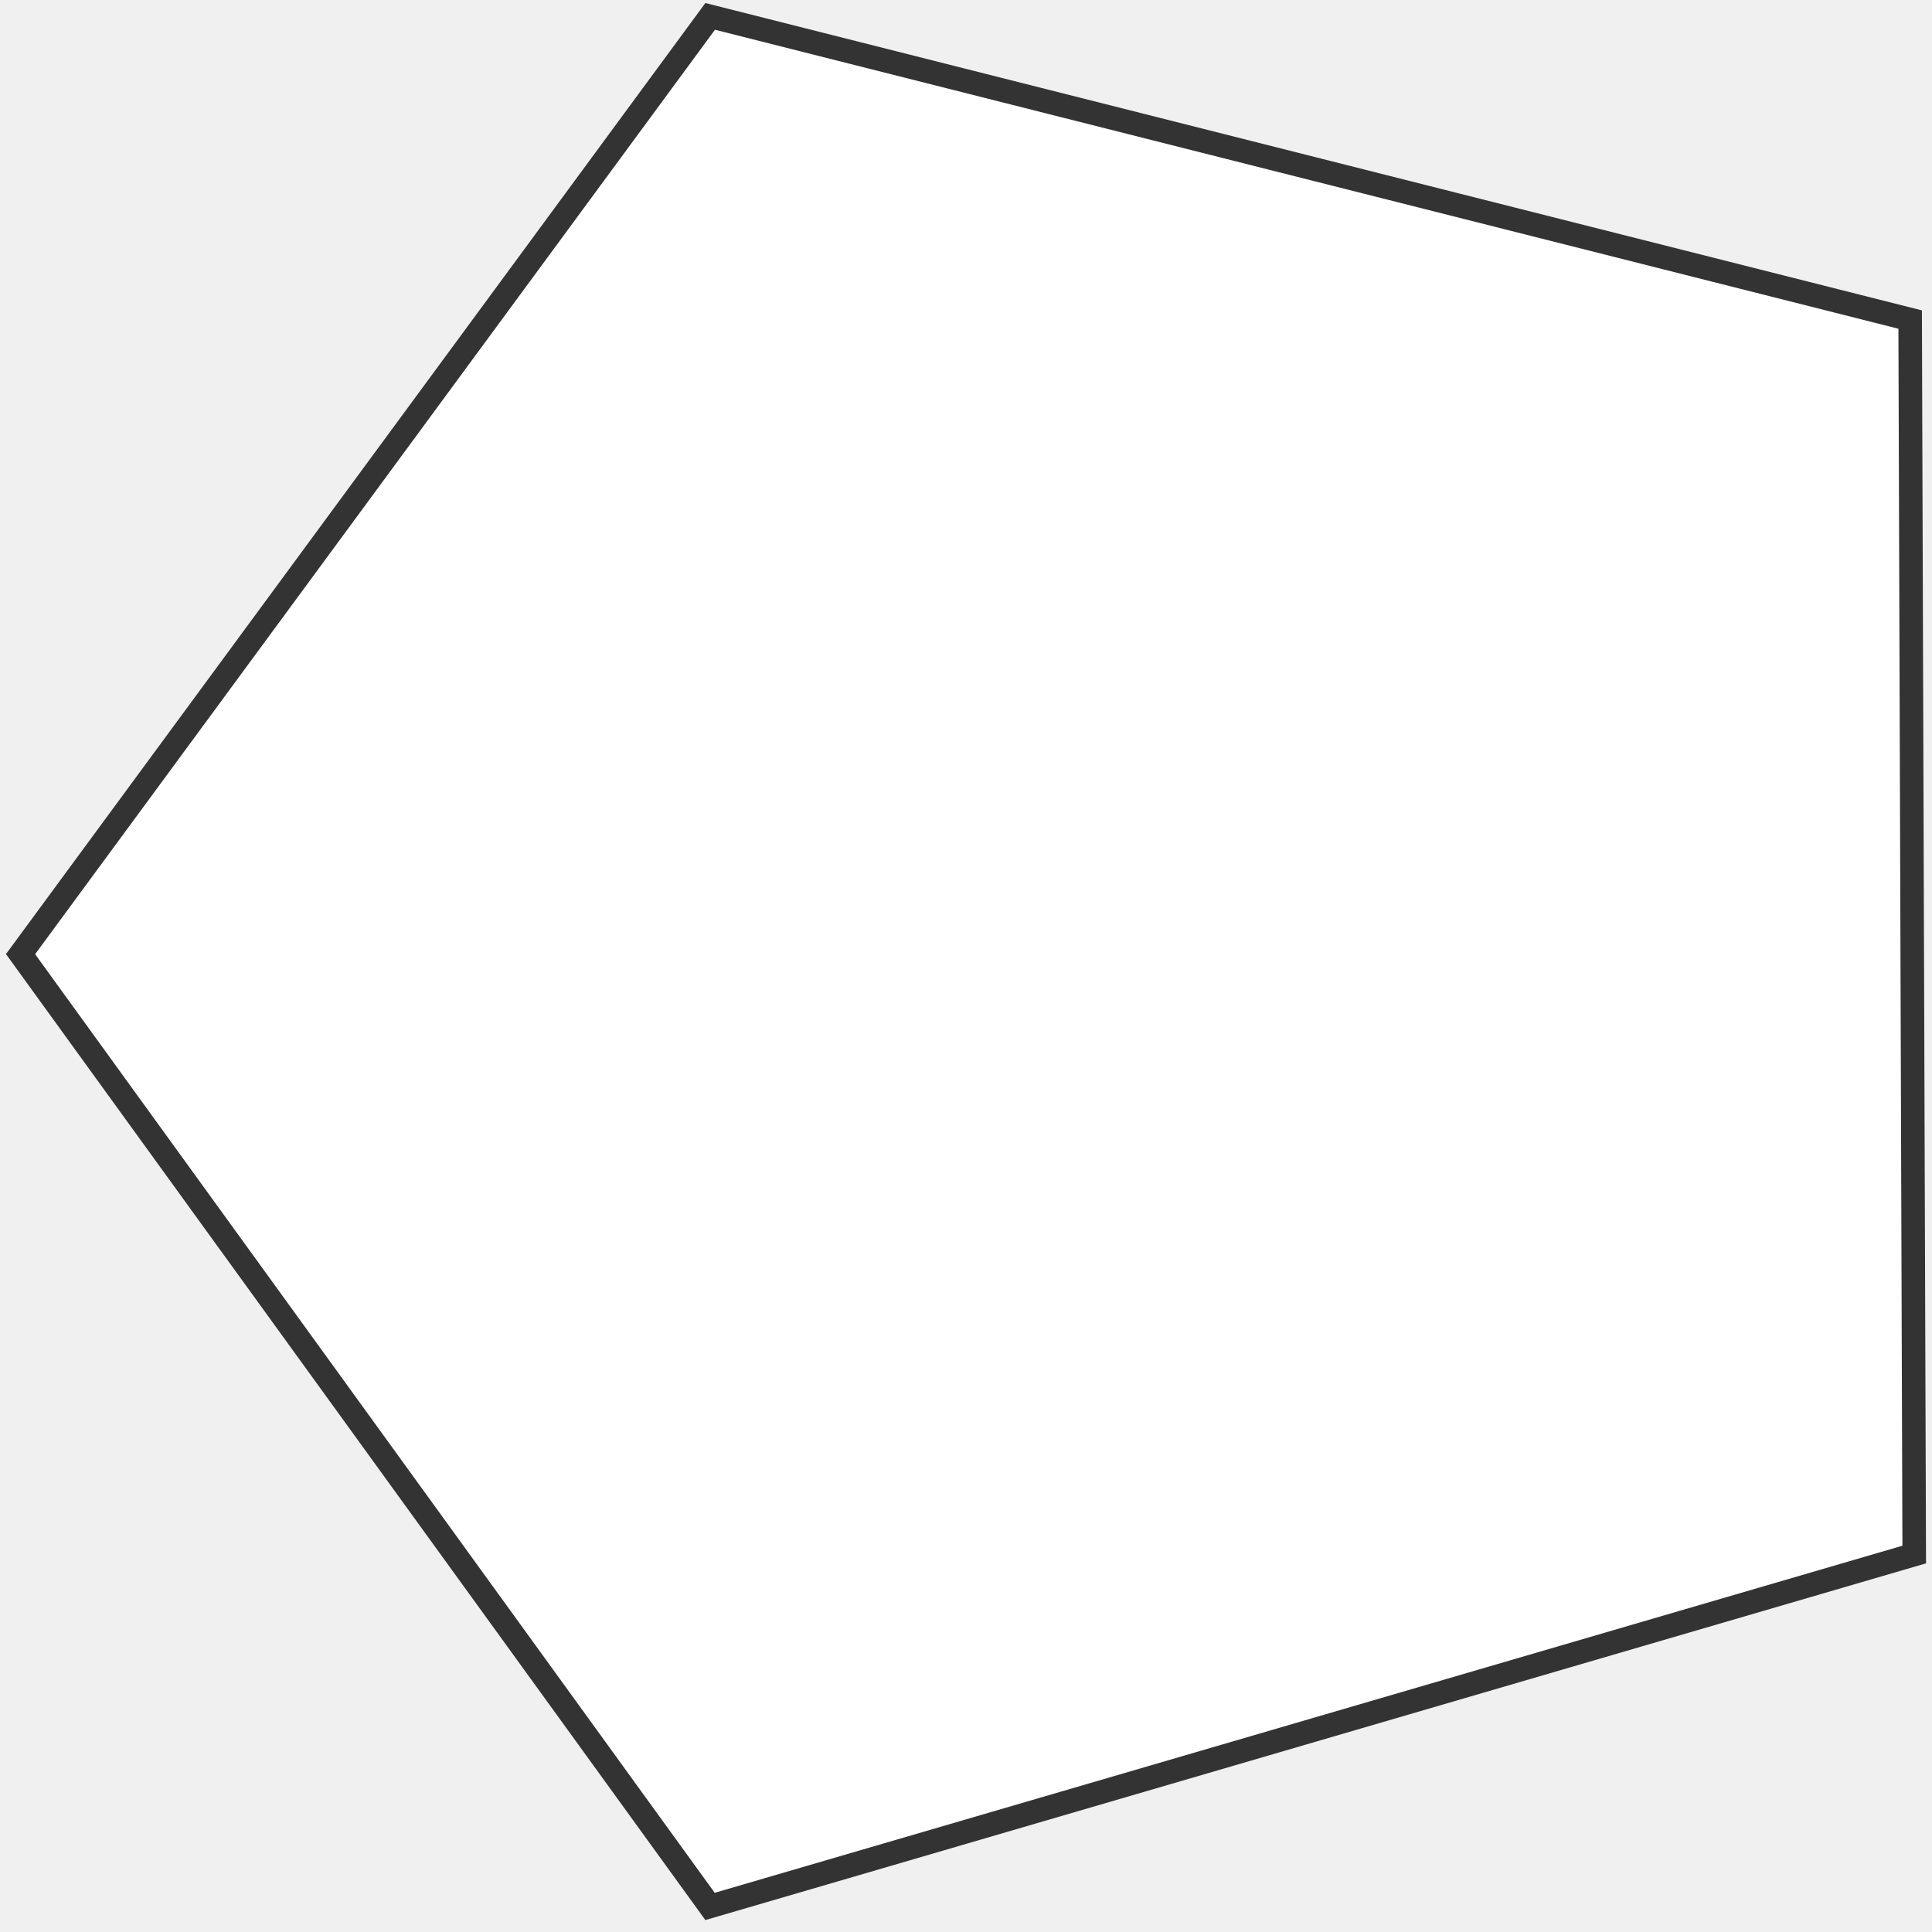
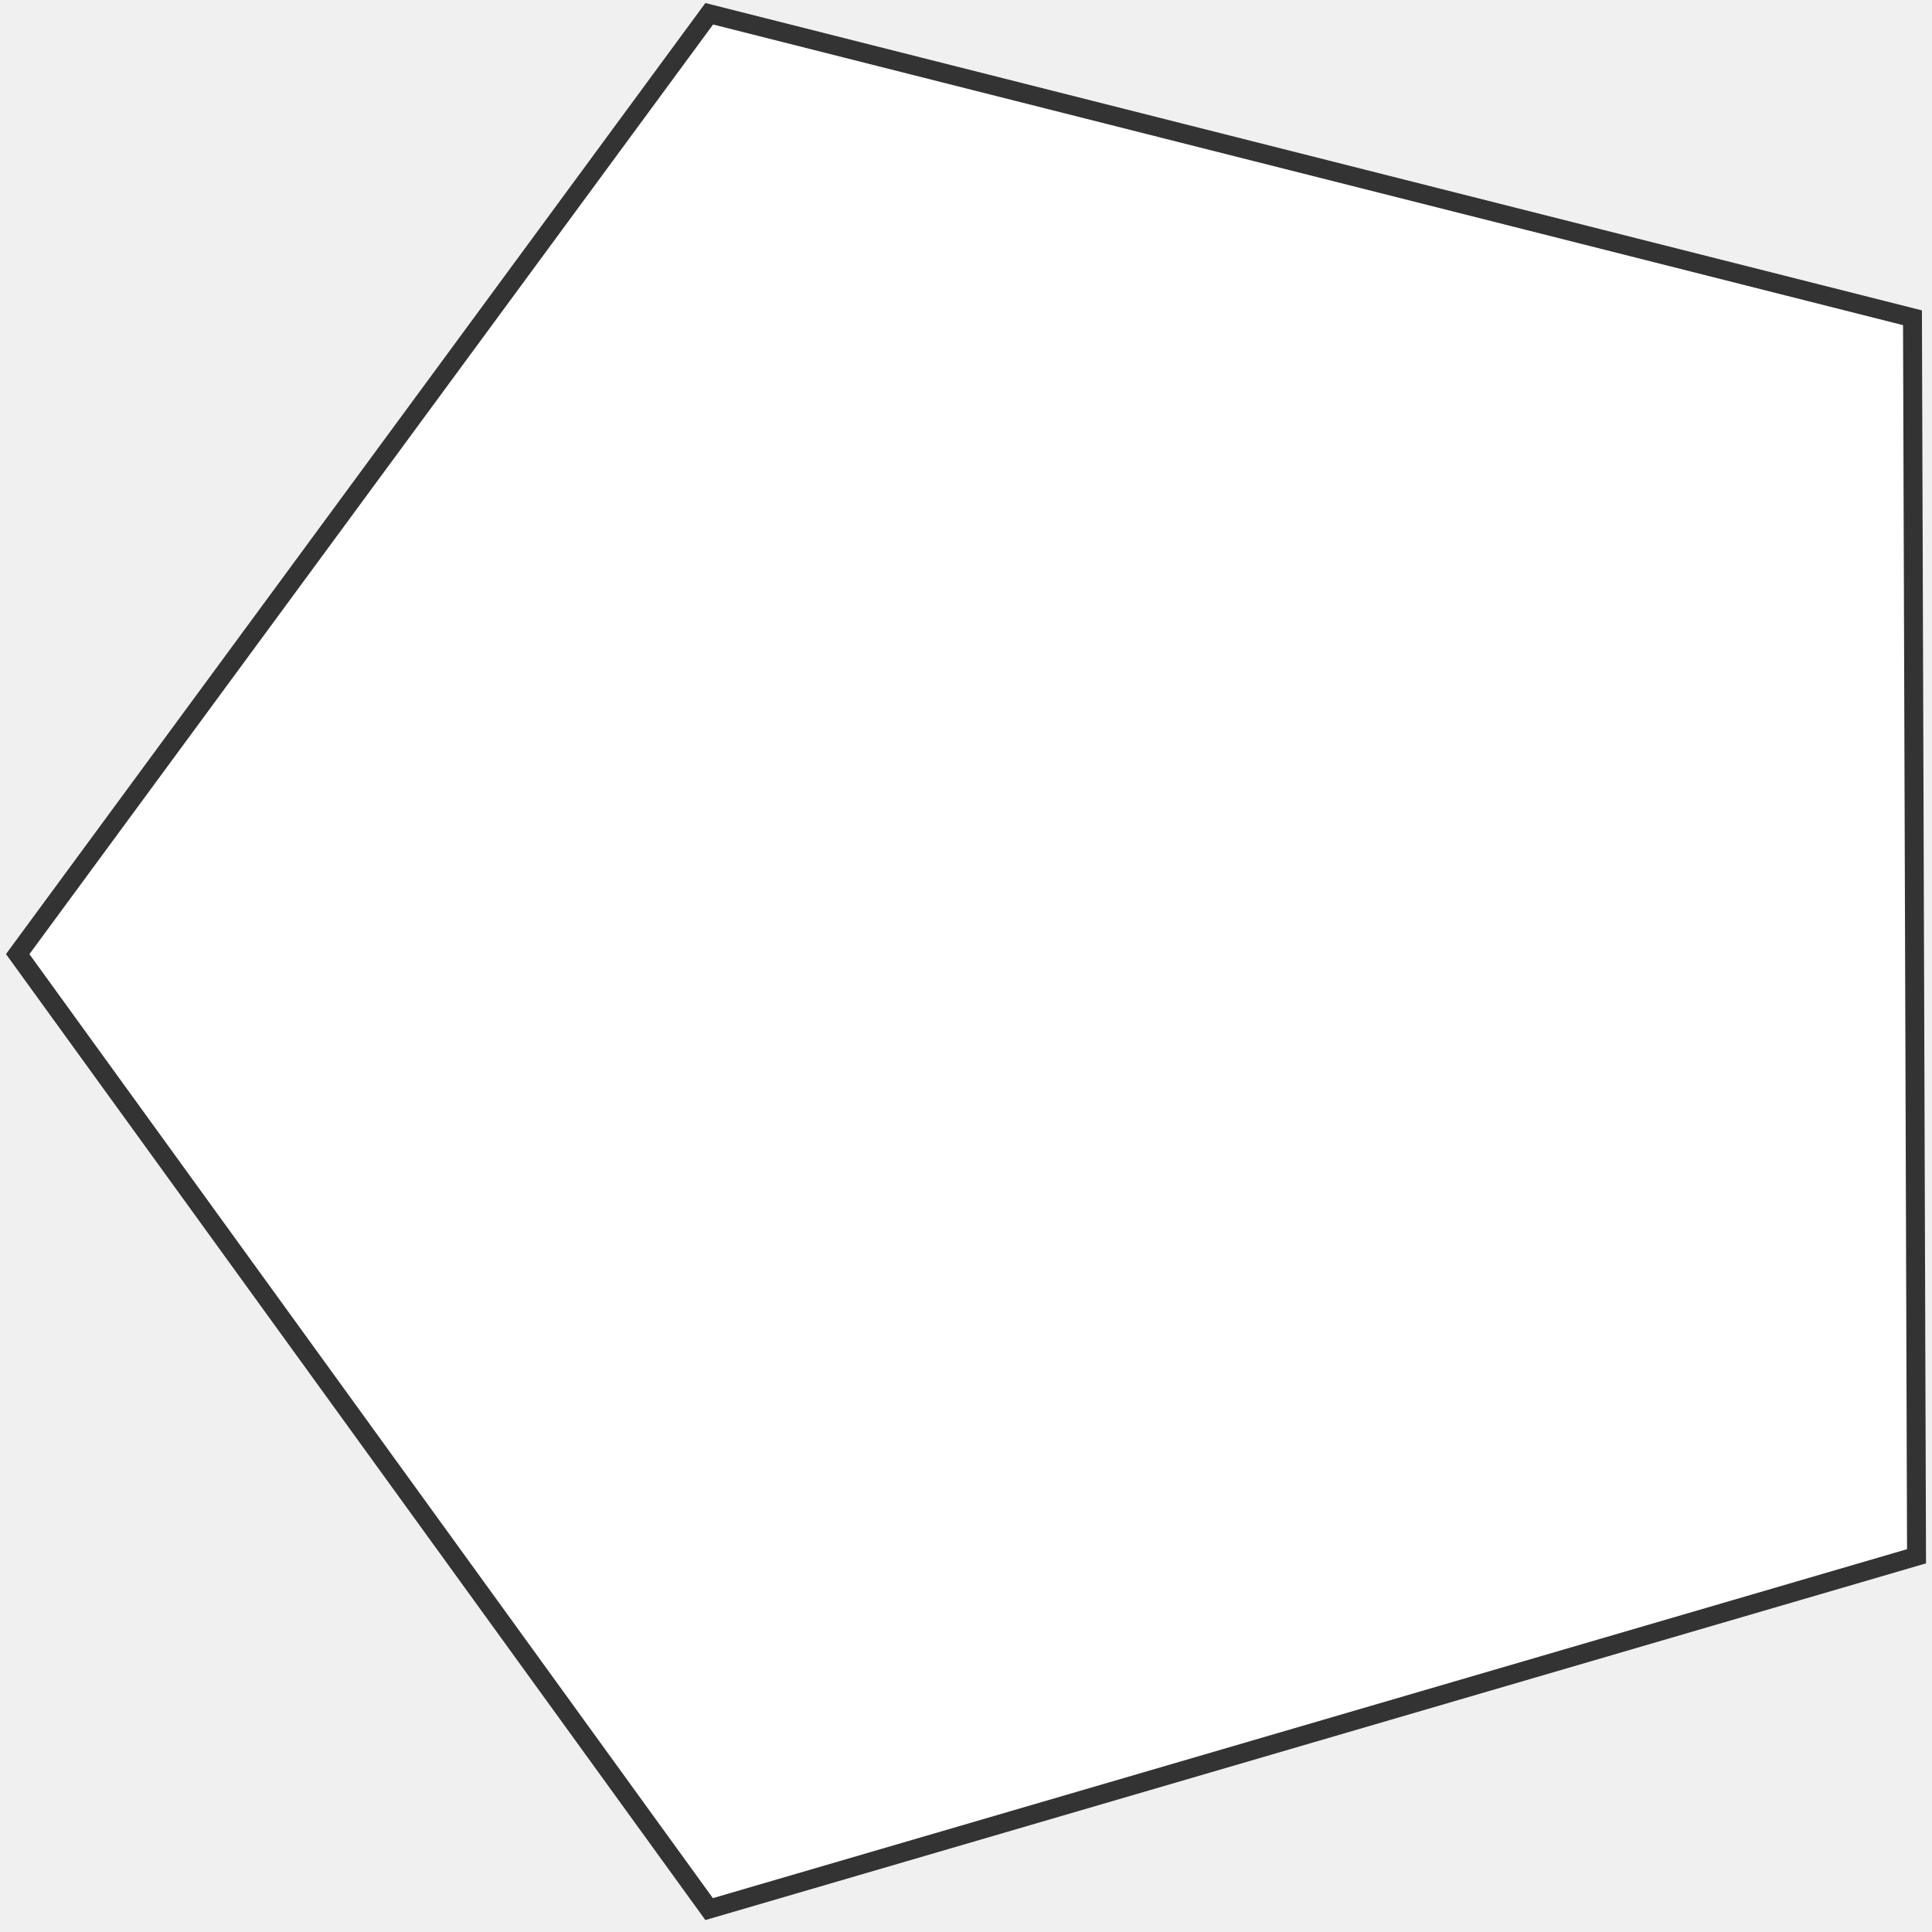
- <svg xmlns="http://www.w3.org/2000/svg" version="1.1" width="82px" height="82px">
+ <svg xmlns="http://www.w3.org/2000/svg" version="1.1" width="102px" height="102px">
  <defs>
-     <mask fill="white" id="clip226">
-       <path d="M 0.253 40.494  L 29.938 0.128  L 81.572 13.173  L 81.747 66.354  L 29.938 81.494  L 0.253 40.494  Z " fill-rule="evenodd" />
+     <mask fill="white" id="clip379">
+       <path d="M 0.315 50.37  L 37.24 0.159  L 101.468 16.386  L 101.685 82.538  L 37.24 101.37  L 0.315 50.37  Z " fill-rule="evenodd" />
    </mask>
  </defs>
-   <g transform="matrix(1 0 0 1 -765 -131 )">
-     <path d="M 0.253 40.494  L 29.938 0.128  L 81.572 13.173  L 81.747 66.354  L 29.938 81.494  L 0.253 40.494  Z " fill-rule="nonzero" fill="#ffffff" stroke="none" transform="matrix(1 0 0 1 765 131 )" />
-     <path d="M 0.253 40.494  L 29.938 0.128  L 81.572 13.173  L 81.747 66.354  L 29.938 81.494  L 0.253 40.494  Z " stroke-width="2" stroke="#333333" fill="none" transform="matrix(1 0 0 1 765 131 )" mask="url(#clip226)" />
+   <g transform="matrix(1 0 0 1 -755 -121 )">
+     <path d="M 0.315 50.37  L 37.24 0.159  L 101.468 16.386  L 101.685 82.538  L 37.24 101.37  L 0.315 50.37  Z " fill-rule="nonzero" fill="#ffffff" stroke="none" transform="matrix(1 0 0 1 755 121 )" />
+     <path d="M 0.315 50.37  L 37.24 0.159  L 101.468 16.386  L 101.685 82.538  L 37.24 101.37  L 0.315 50.37  Z " stroke-width="2" stroke="#333333" fill="none" transform="matrix(1 0 0 1 755 121 )" mask="url(#clip379)" />
  </g>
</svg>
